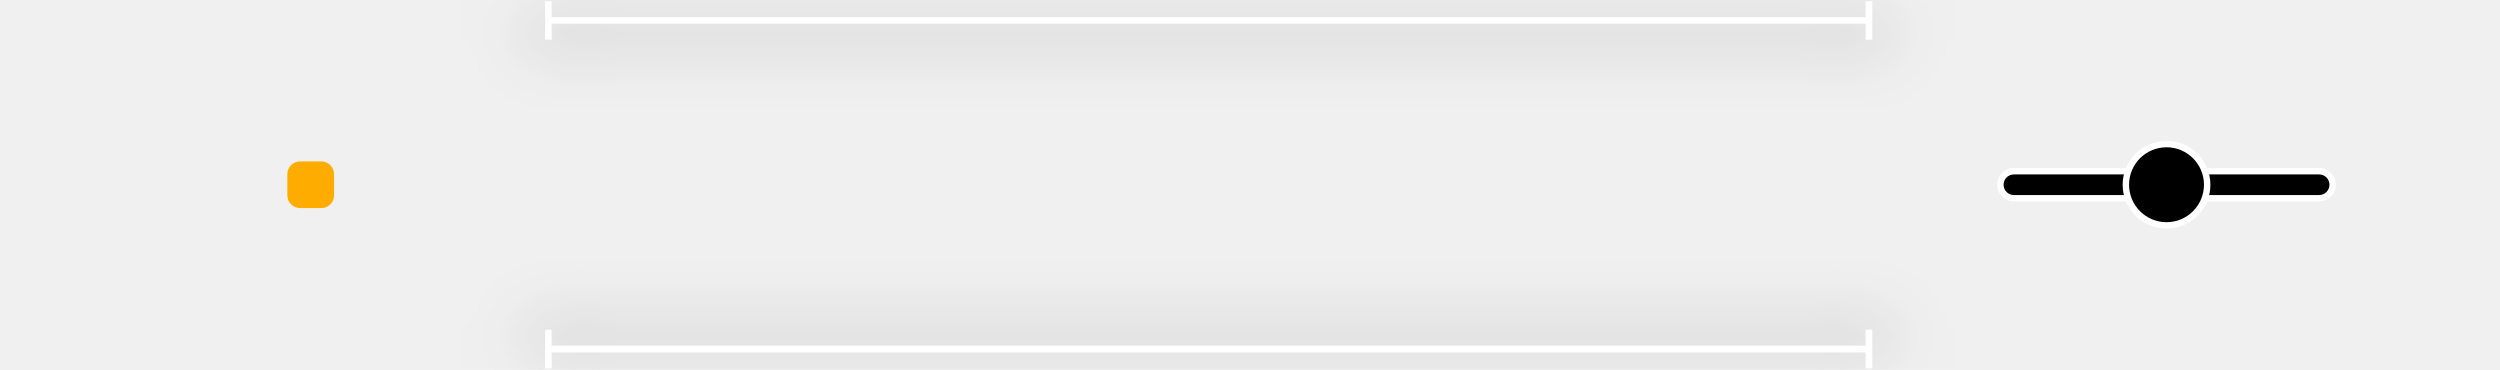
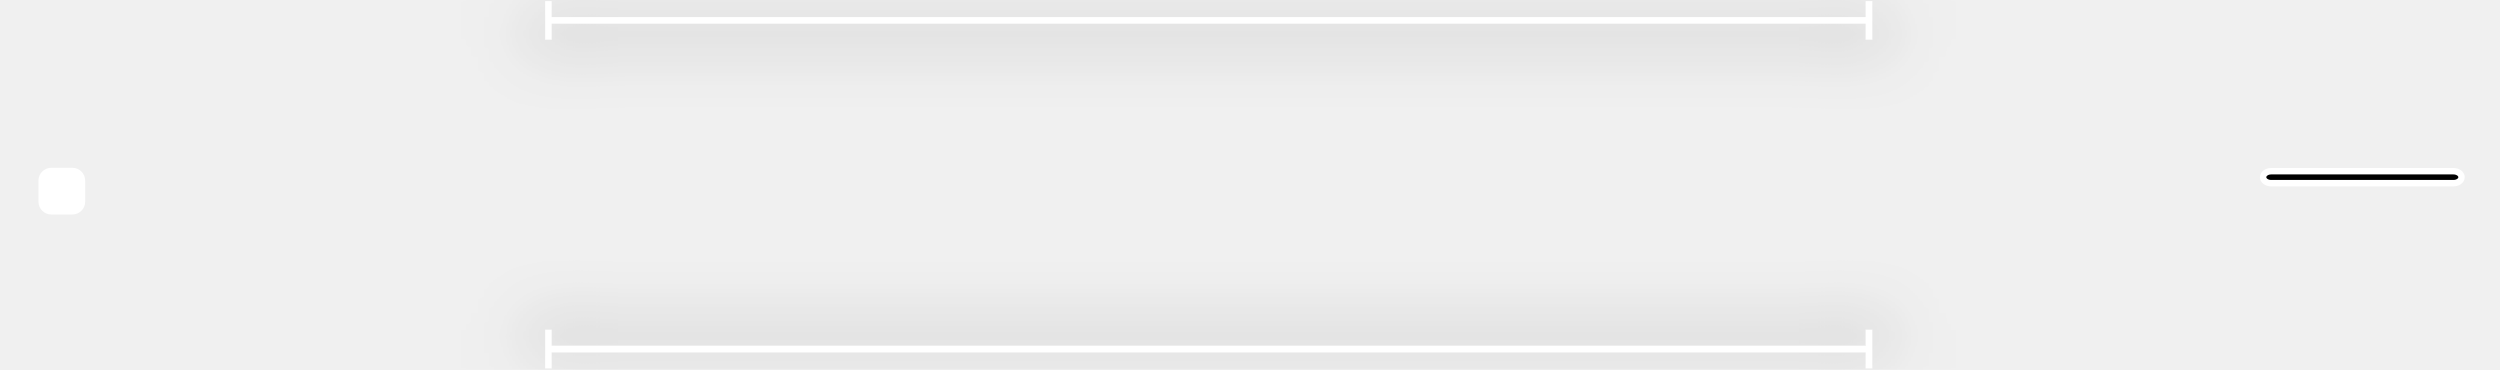
<svg xmlns="http://www.w3.org/2000/svg" xmlns:ns1="http://vectornator.io" xmlns:xlink="http://www.w3.org/1999/xlink" height="100%" stroke-miterlimit="10" style="fill-rule:nonzero;clip-rule:evenodd;stroke-linecap:round;stroke-linejoin:round;" version="1.1" viewBox="0 0 390 57.637" width="100%" xml:space="preserve">
  <defs>
    <path d="M314.392 6.73L361.905 6.73C365.771 6.73 368.905 9.864 368.905 13.73L368.905 42.801C368.905 46.667 365.771 49.801 361.905 49.801L314.392 49.801C310.526 49.801 307.392 46.667 307.392 42.801L307.392 13.73C307.392 9.864 310.526 6.73 314.392 6.73Z" id="Fill" />
    <filter color-interpolation-filters="sRGB" filterUnits="userSpaceOnUse" height="33.883" id="Filter" width="235.901" x="70.603" y="-13.764">
      <feDropShadow dx="0" dy="-0" flood-color="#000000" flood-opacity="0.79" in="SourceGraphic" result="Shadow" stdDeviation="5.577" />
    </filter>
    <filter color-interpolation-filters="sRGB" filterUnits="userSpaceOnUse" height="33.883" id="Filter_2" width="235.901" x="70.603" y="37.517">
      <feDropShadow dx="0" dy="-0" flood-color="#000000" flood-opacity="0.79" in="SourceGraphic" result="Shadow" stdDeviation="5.577" />
    </filter>
  </defs>
  <clipPath id="ArtboardFrame">
    <rect height="57.637" width="390" x="0" y="0" />
  </clipPath>
  <g clip-path="url(#ArtboardFrame)" id="Layer-1" ns1:layerName="Layer 1">
-     <path d="M44.825 27.175C44.825 26.07 45.721 25.175 46.825 25.175L50.113 25.175C51.218 25.175 52.113 26.07 52.113 27.175L52.113 30.462C52.113 31.567 51.218 32.462 50.113 32.462L46.825 32.462C45.721 32.462 44.825 31.567 44.825 30.462L44.825 27.175Z" fill="#ffac00" fill-rule="nonzero" opacity="1" stroke="none" ns1:layerName="AvatarAlign" />
+     <path d="M6 28.175C6 27.07 6.895 26.175 8 26.175L11.288 26.175C12.392 26.175 13.288 27.07 13.288 28.175L13.288 31.462C13.288 32.567 12.392 33.462 11.288 33.462L8 33.462C6.895 33.462 6 32.567 6 31.462L6 28.175Z" fill="#ffffff" fill-rule="nonzero" opacity="1" stroke="none" ns1:layerName="AvatarAlign" />
    <g opacity="1" ns1:layerName="ButtonAlign">
-       <path d="M361.787 26.711C362.951 26.711 363.894 27.654 363.894 28.818L363.894 28.818C363.894 29.982 362.951 30.926 361.787 30.926L314.167 30.926C313.003 30.926 312.06 29.982 312.06 28.818L312.06 28.818C312.06 27.654 313.003 26.711 314.167 26.711L361.787 26.711Z" fill="#000000" fill-rule="nonzero" opacity="1" stroke="#ffffff" stroke-linecap="round" stroke-linejoin="round" stroke-width="1" ns1:layerName="Rectangle 1" />
-       <path d="M331.634 28.818C331.634 25.315 334.474 22.476 337.977 22.476C341.48 22.476 344.32 25.315 344.32 28.818C344.32 32.321 341.48 35.161 337.977 35.161C334.474 35.161 331.634 32.321 331.634 28.818Z" fill="#000000" fill-rule="nonzero" opacity="1" stroke="#ffffff" stroke-linecap="round" stroke-linejoin="round" stroke-width="1" ns1:layerName="Oval 1" />
+       <path d="M382.741 26.711C383.436 26.711 384 27.128 384 27.643L384 27.643C384 28.158 383.436 28.575 382.741 28.575L354.301 28.575C353.606 28.575 353.043 28.158 353.043 27.643L353.043 27.643C353.043 27.128 353.606 26.711 354.301 26.711L382.741 26.711Z" fill="#000000" fill-rule="nonzero" opacity="1" stroke="#ffffff" stroke-linecap="round" stroke-linejoin="round" stroke-width="1" ns1:layerName="Rectangle 1" />
    </g>
    <g opacity="0" ns1:layerName="Group 1">
      <path d="M314.551 2.579L361.891 2.579C368.146 2.579 373.217 7.65 373.217 13.905L373.217 42.534C373.217 48.789 368.146 53.86 361.891 53.86L314.551 53.86C308.296 53.86 303.225 48.789 303.225 42.534L303.225 13.905C303.225 7.65 308.296 2.579 314.551 2.579Z" fill="#000000" fill-rule="nonzero" opacity="1" stroke="#ffe9ab" stroke-linecap="butt" stroke-linejoin="round" stroke-width="1.934" />
      <use fill="#dc4c30" fill-rule="nonzero" opacity="1" stroke="none" ns1:layerName="Rectangle" xlink:href="#Fill" />
      <clipPath clip-rule="nonzero" id="ClipPath">
        <use xlink:href="#Fill" />
      </clipPath>
      <g clip-path="url(#ClipPath)">
        <g opacity="0">
          <path d="M292.457 52.982L324.43-0.437" fill="none" opacity="1" stroke="#000000" stroke-linecap="round" stroke-linejoin="round" stroke-width="3" />
          <path d="M307.697 52.982L339.67-0.437" fill="none" opacity="1" stroke="#000000" stroke-linecap="round" stroke-linejoin="round" stroke-width="3" />
          <path d="M322.936 52.982L354.909-0.437" fill="none" opacity="1" stroke="#000000" stroke-linecap="round" stroke-linejoin="round" stroke-width="3" />
          <path d="M338.176 52.982L370.149-0.437" fill="none" opacity="1" stroke="#000000" stroke-linecap="round" stroke-linejoin="round" stroke-width="3" />
          <path d="M353.416 52.982L385.389-0.437" fill="none" opacity="1" stroke="#000000" stroke-linecap="round" stroke-linejoin="round" stroke-width="3" />
        </g>
        <path d="M323.33 28.575C323.33 20.37 329.982 13.719 338.186 13.719C346.391 13.719 353.043 20.37 353.043 28.575C353.043 36.78 346.391 43.431 338.186 43.431C329.982 43.431 323.33 36.78 323.33 28.575Z" fill="#ffe9ab" fill-rule="nonzero" opacity="1" stroke="#282828" stroke-linecap="round" stroke-linejoin="round" stroke-width="7.729" />
      </g>
    </g>
    <g opacity="1" ns1:layerName="Group 2">
      <g filter="url(#Filter)" ns1:layerName="Line 3" ns1:shadowAngle="-1.56298" ns1:shadowColor="#000000" ns1:shadowOffset="0" ns1:shadowOpacity="0.790208" ns1:shadowRadius="11.1533">
        <path d="M85.799 3.178C92.439 3.178 291.311 3.178 291.311 3.178" fill="none" stroke="#ffffff" stroke-linecap="round" stroke-linejoin="round" stroke-width="1" />
        <g fill="#ffffff" stroke="none">
          <path d="M291.061 6.178L292.061 6.178L292.061 0.178L291.061 0.178L291.061 6.178Z" fill="#ffffff" />
          <path d="M86.049 0.178L85.049 0.178L85.049 6.178L86.049 6.178L86.049 0.178Z" fill="#ffffff" />
        </g>
      </g>
      <g filter="url(#Filter_2)" ns1:layerName="Line 2" ns1:shadowAngle="-1.56298" ns1:shadowColor="#000000" ns1:shadowOffset="0" ns1:shadowOpacity="0.790208" ns1:shadowRadius="11.1533">
        <path d="M85.799 54.459C92.439 54.459 291.311 54.459 291.311 54.459" fill="none" stroke="#ffffff" stroke-linecap="round" stroke-linejoin="round" stroke-width="1" />
        <g fill="#ffffff" stroke="none">
          <path d="M291.061 57.459L292.061 57.459L292.061 51.459L291.061 51.459L291.061 57.459Z" fill="#ffffff" />
          <path d="M86.049 51.459L85.049 51.459L85.049 57.459L86.049 57.459L86.049 51.459Z" fill="#ffffff" />
        </g>
      </g>
    </g>
  </g>
</svg>
